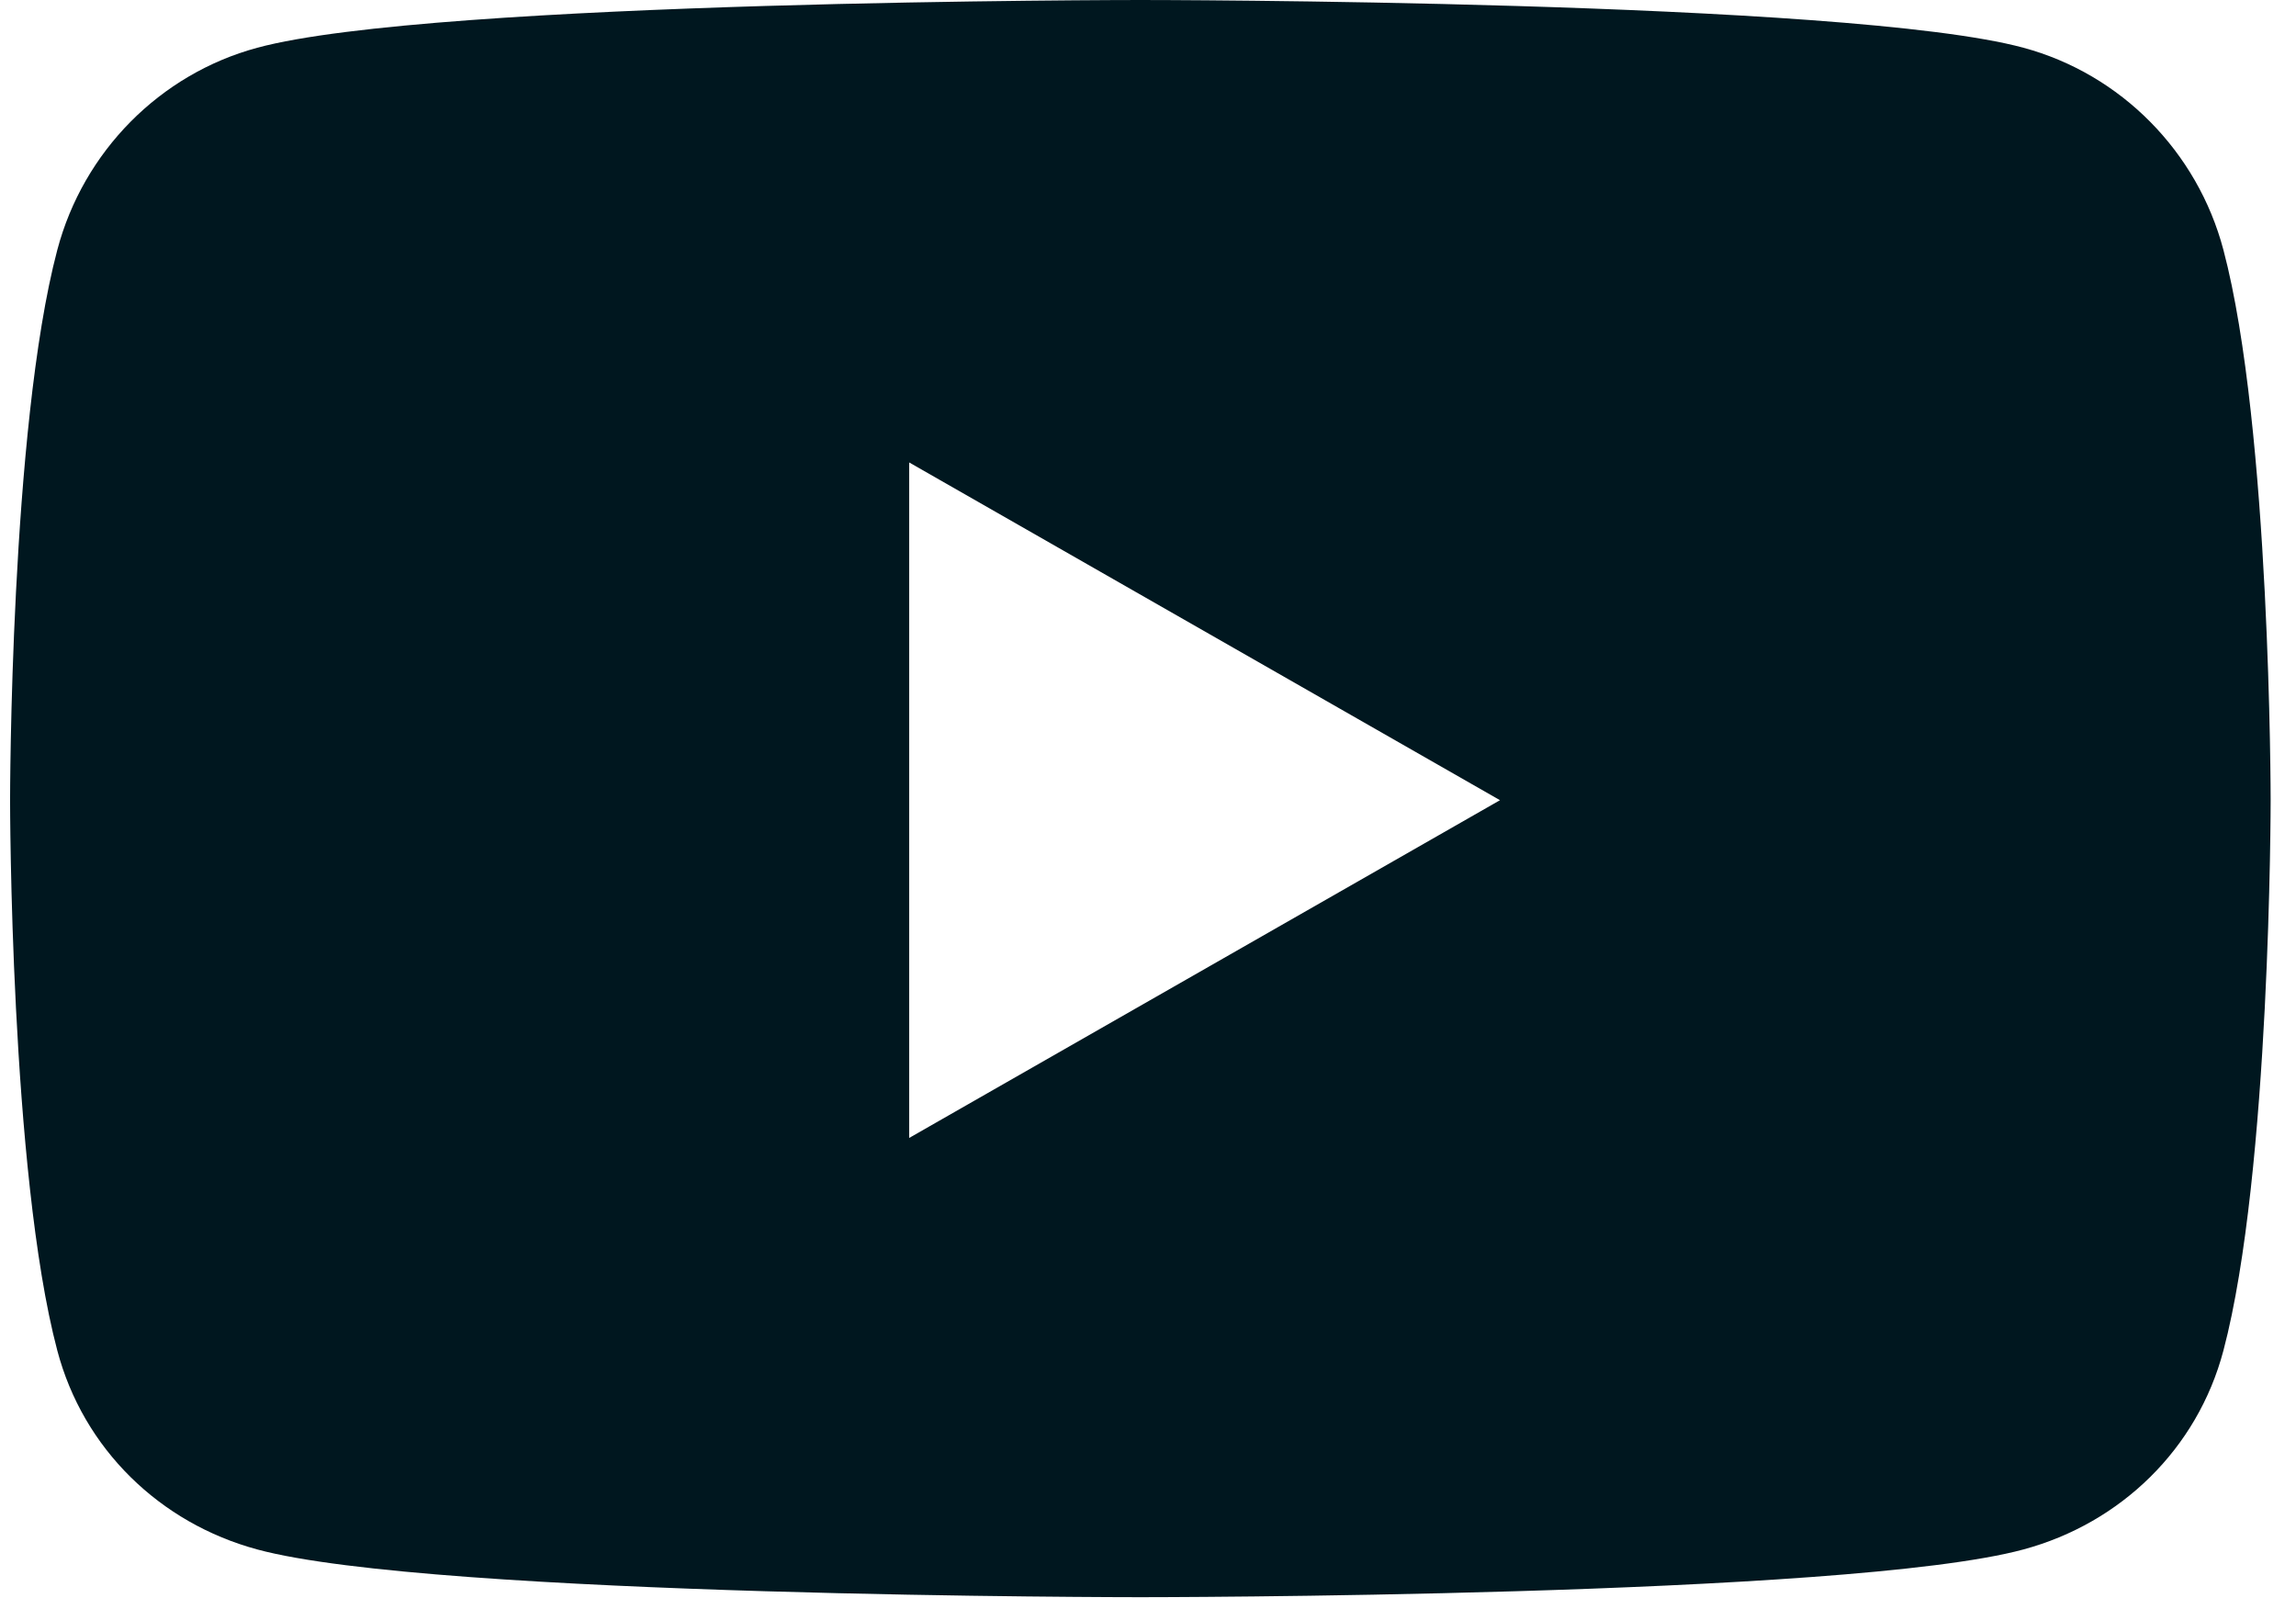
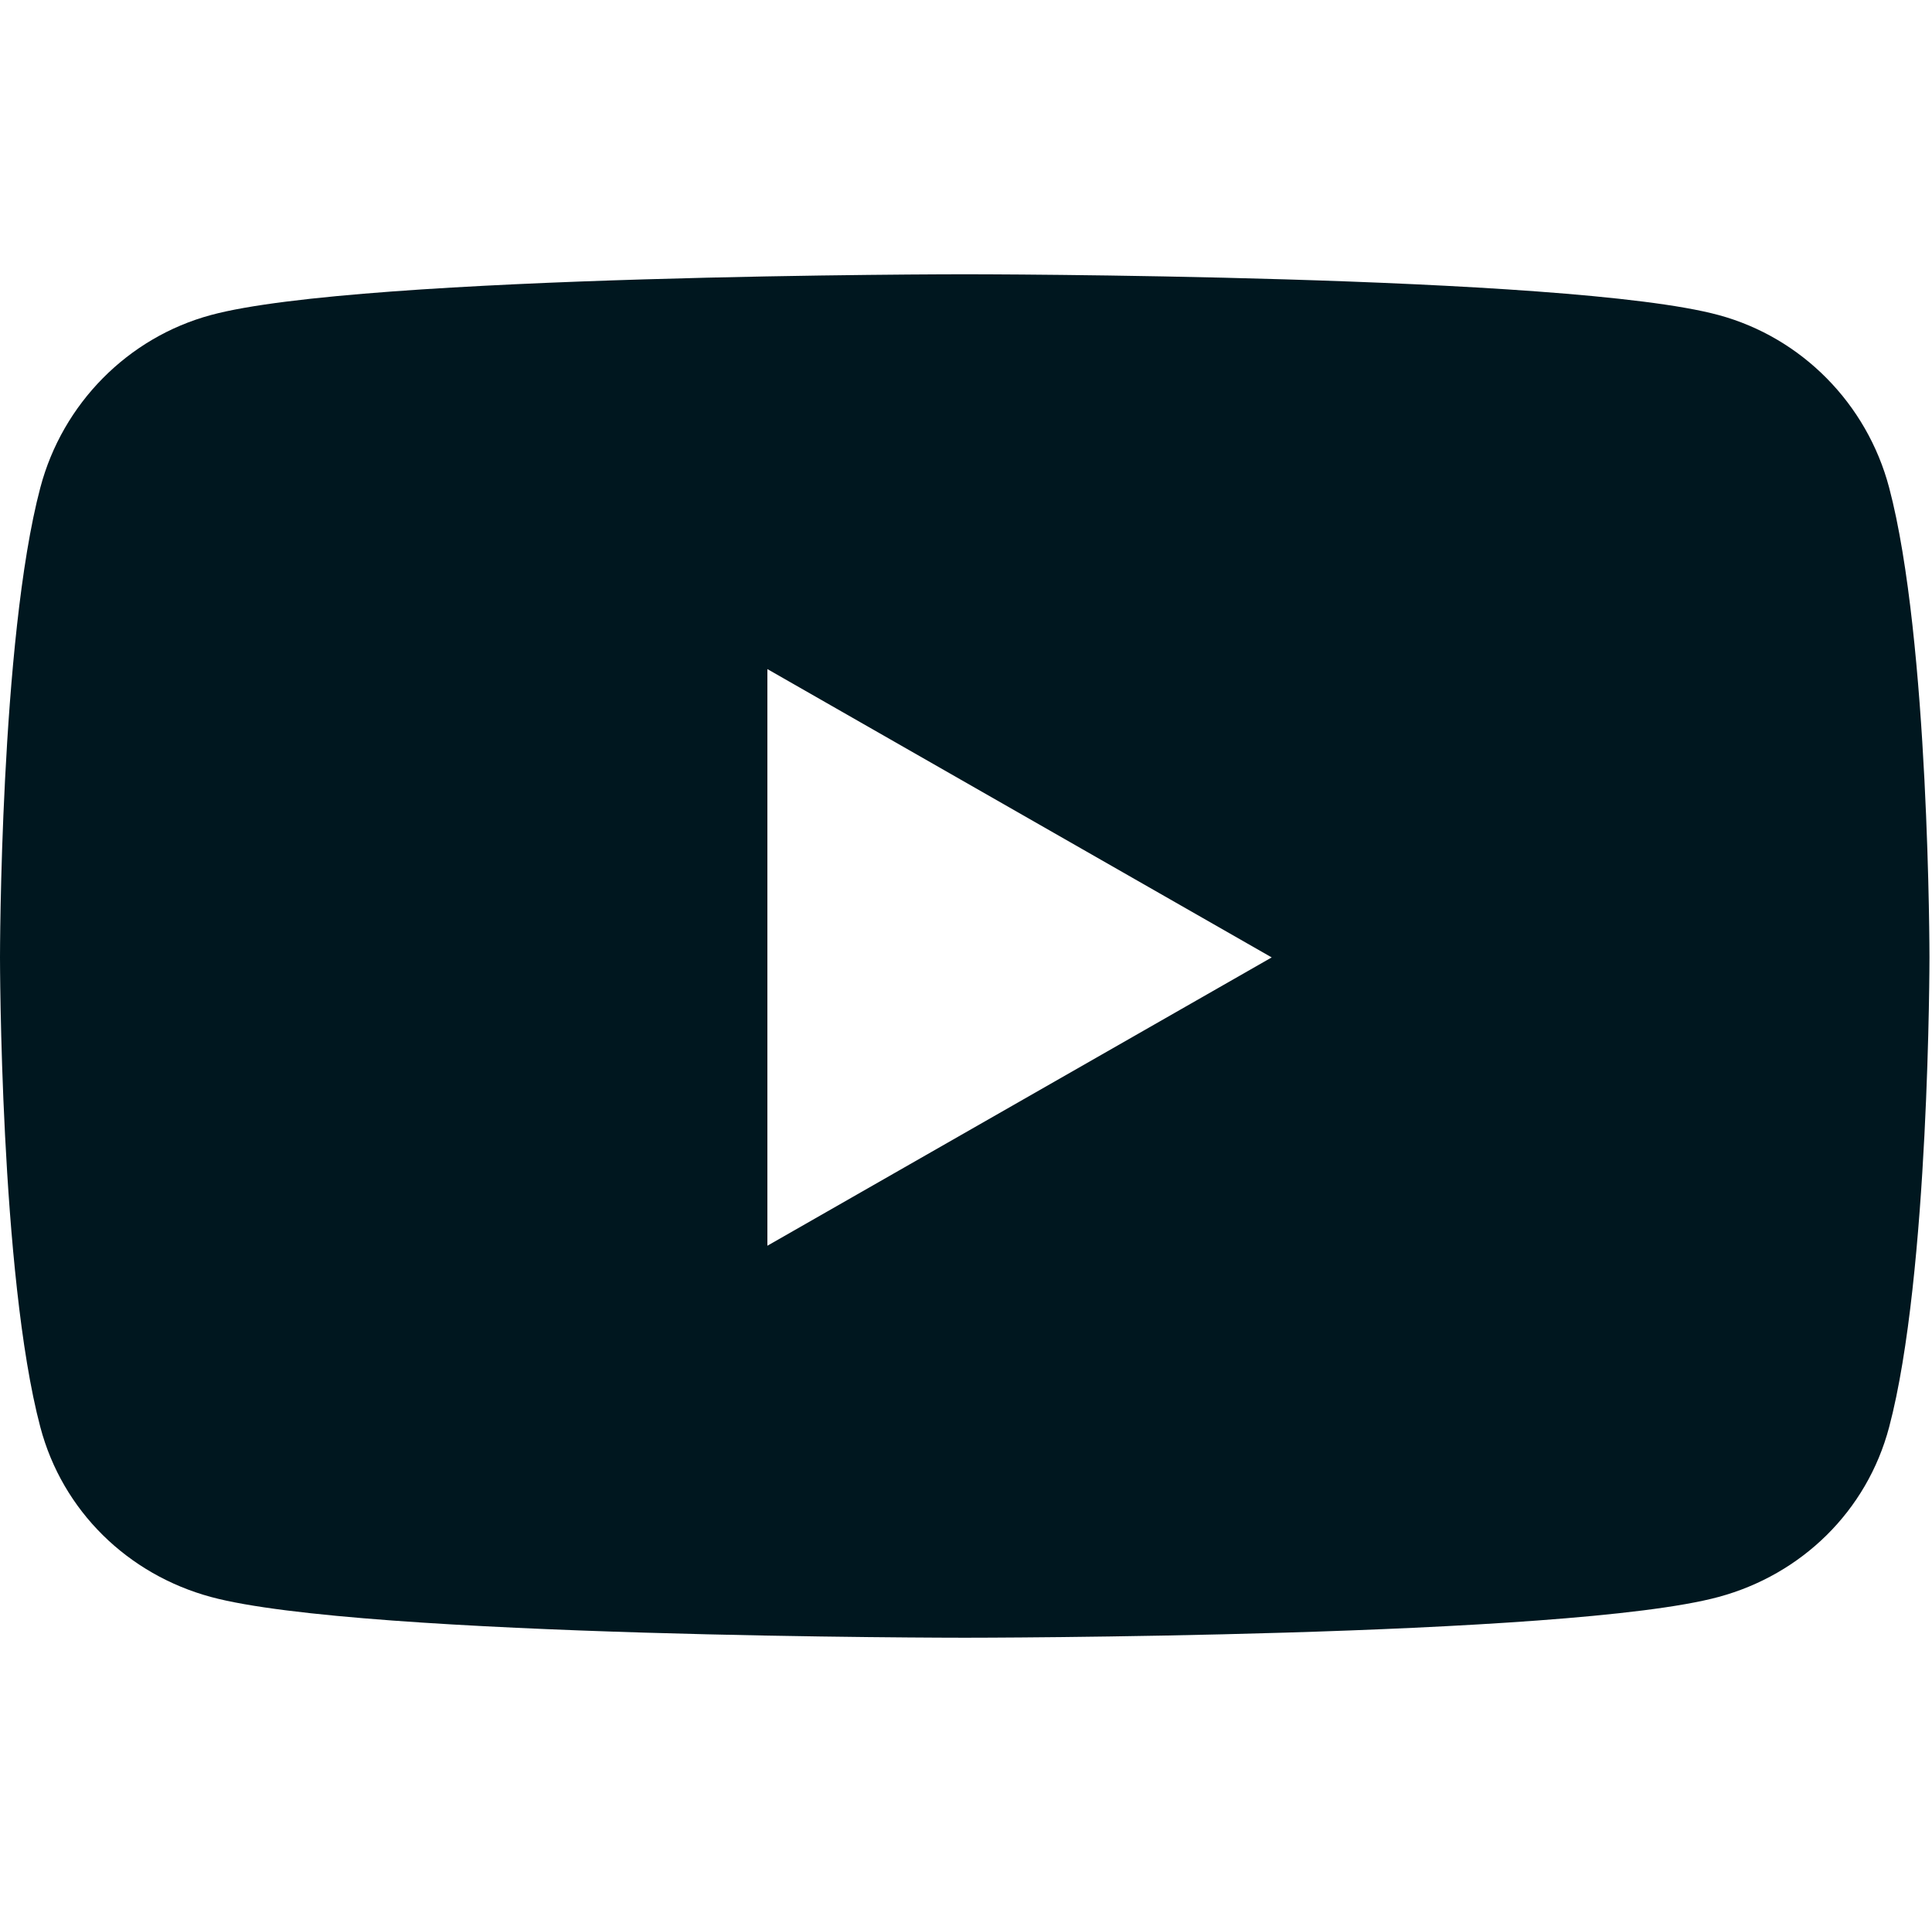
- <svg xmlns="http://www.w3.org/2000/svg" width="46" height="32" viewBox="0 0 46 32" fill="none">
-   <path d="M44.546 5.007C44.025 3.036 42.49 1.484 40.541 0.957C37.01 0 22.847 0 22.847 0C22.847 0 8.684 0 5.153 0.957C3.204 1.484 1.669 3.036 1.148 5.007C0.202 8.579 0.202 16.032 0.202 16.032C0.202 16.032 0.202 23.485 1.148 27.058C1.669 29.029 3.204 30.516 5.153 31.043C8.684 32 22.847 32 22.847 32C22.847 32 37.009 32 40.541 31.043C42.49 30.516 44.025 29.029 44.546 27.058C45.492 23.485 45.492 16.032 45.492 16.032C45.492 16.032 45.492 8.579 44.546 5.007V5.007ZM18.215 22.799V9.265L30.052 16.032L18.215 22.799V22.799Z" fill="#00171F" />
+ <svg xmlns="http://www.w3.org/2000/svg" style="fill:none" id="svg827" version="1.1" viewBox="0 0 32.042 32" height="32" width="32.042">
+   <defs id="defs831" />
+   <path id="path2001" d="M 31.331,8.085 C 30.963,6.693 29.879,5.596 28.502,5.224 26.007,4.548 16,4.548 16,4.548 c 0,0 -10.007,0 -12.502,0.676 C 2.121,5.596 1.037,6.693 0.669,8.085 0,10.609 0,15.875 0,15.875 c 0,0 0,5.266 0.669,7.79 0.368,1.392 1.452,2.443 2.829,2.816 2.496,0.676 12.502,0.676 12.502,0.676 0,0 10.007,0 12.502,-0.676 1.377,-0.372 2.461,-1.423 2.829,-2.816 C 32,21.142 32,15.875 32,15.875 c 0,0 0,-5.266 -0.669,-7.79 z M 12.727,20.657 v -9.562 l 8.364,4.781 z" style="fill:#00171f;stroke-width:0.707" />
</svg>
